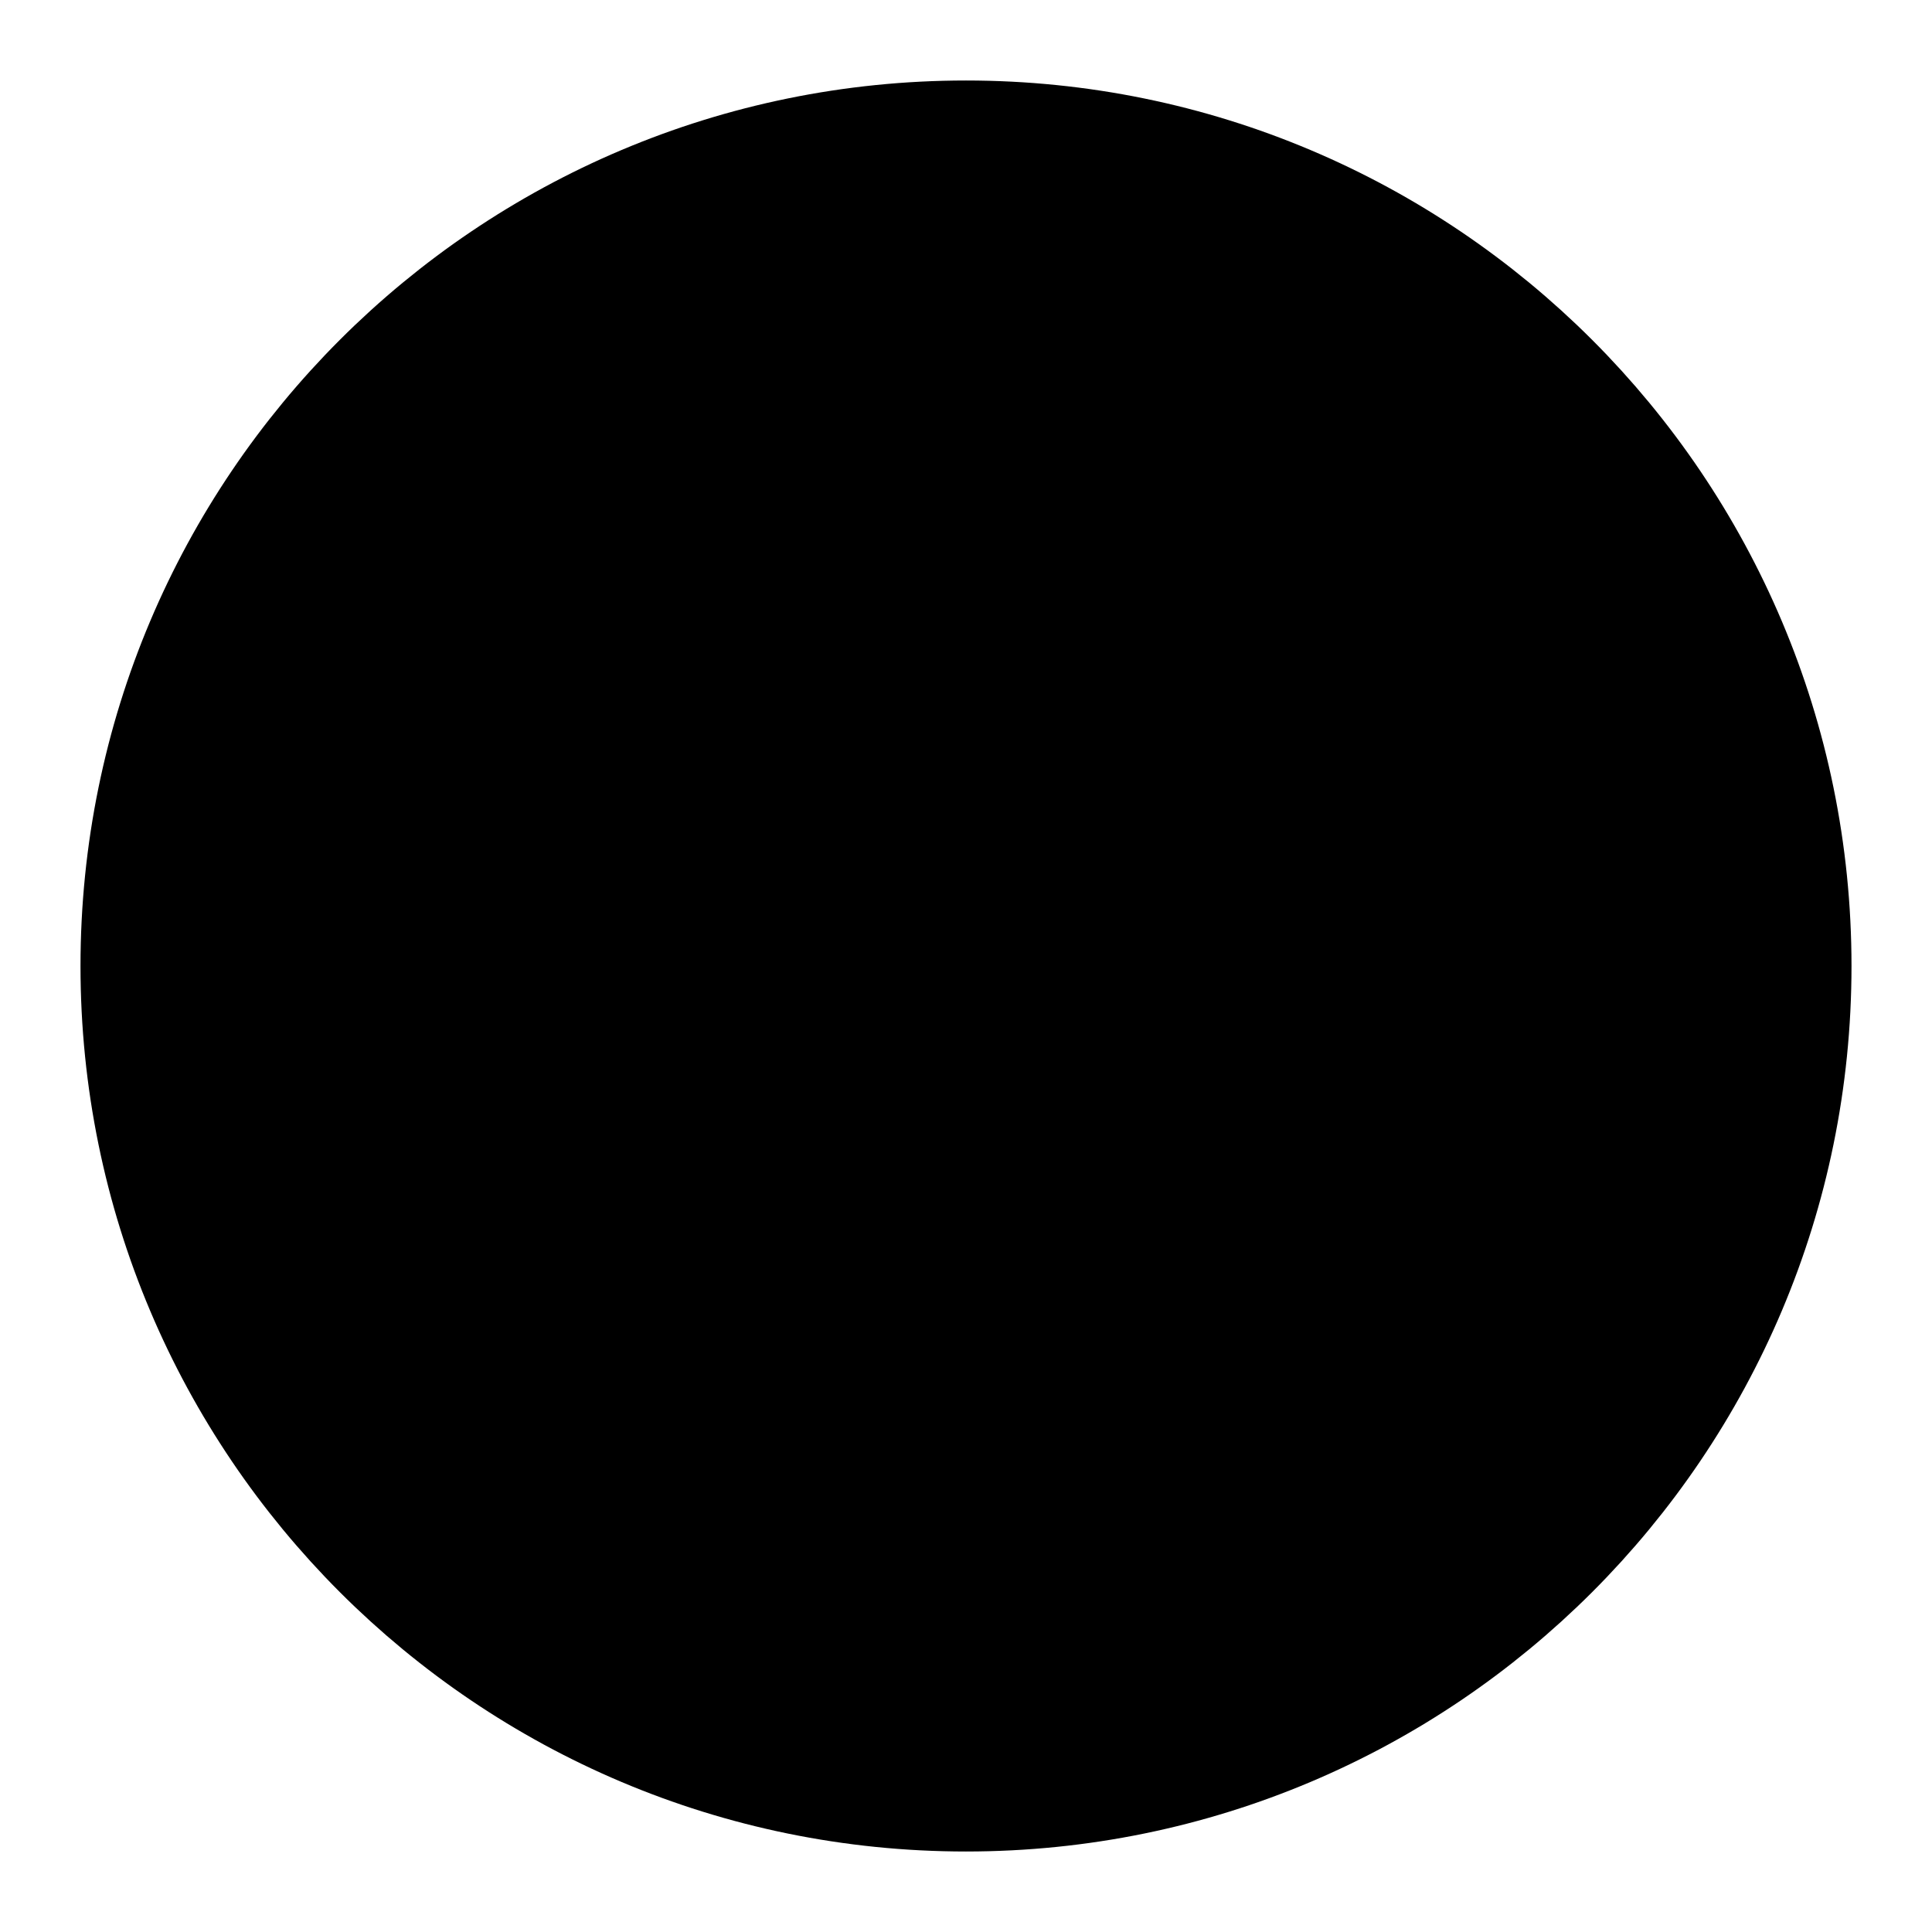
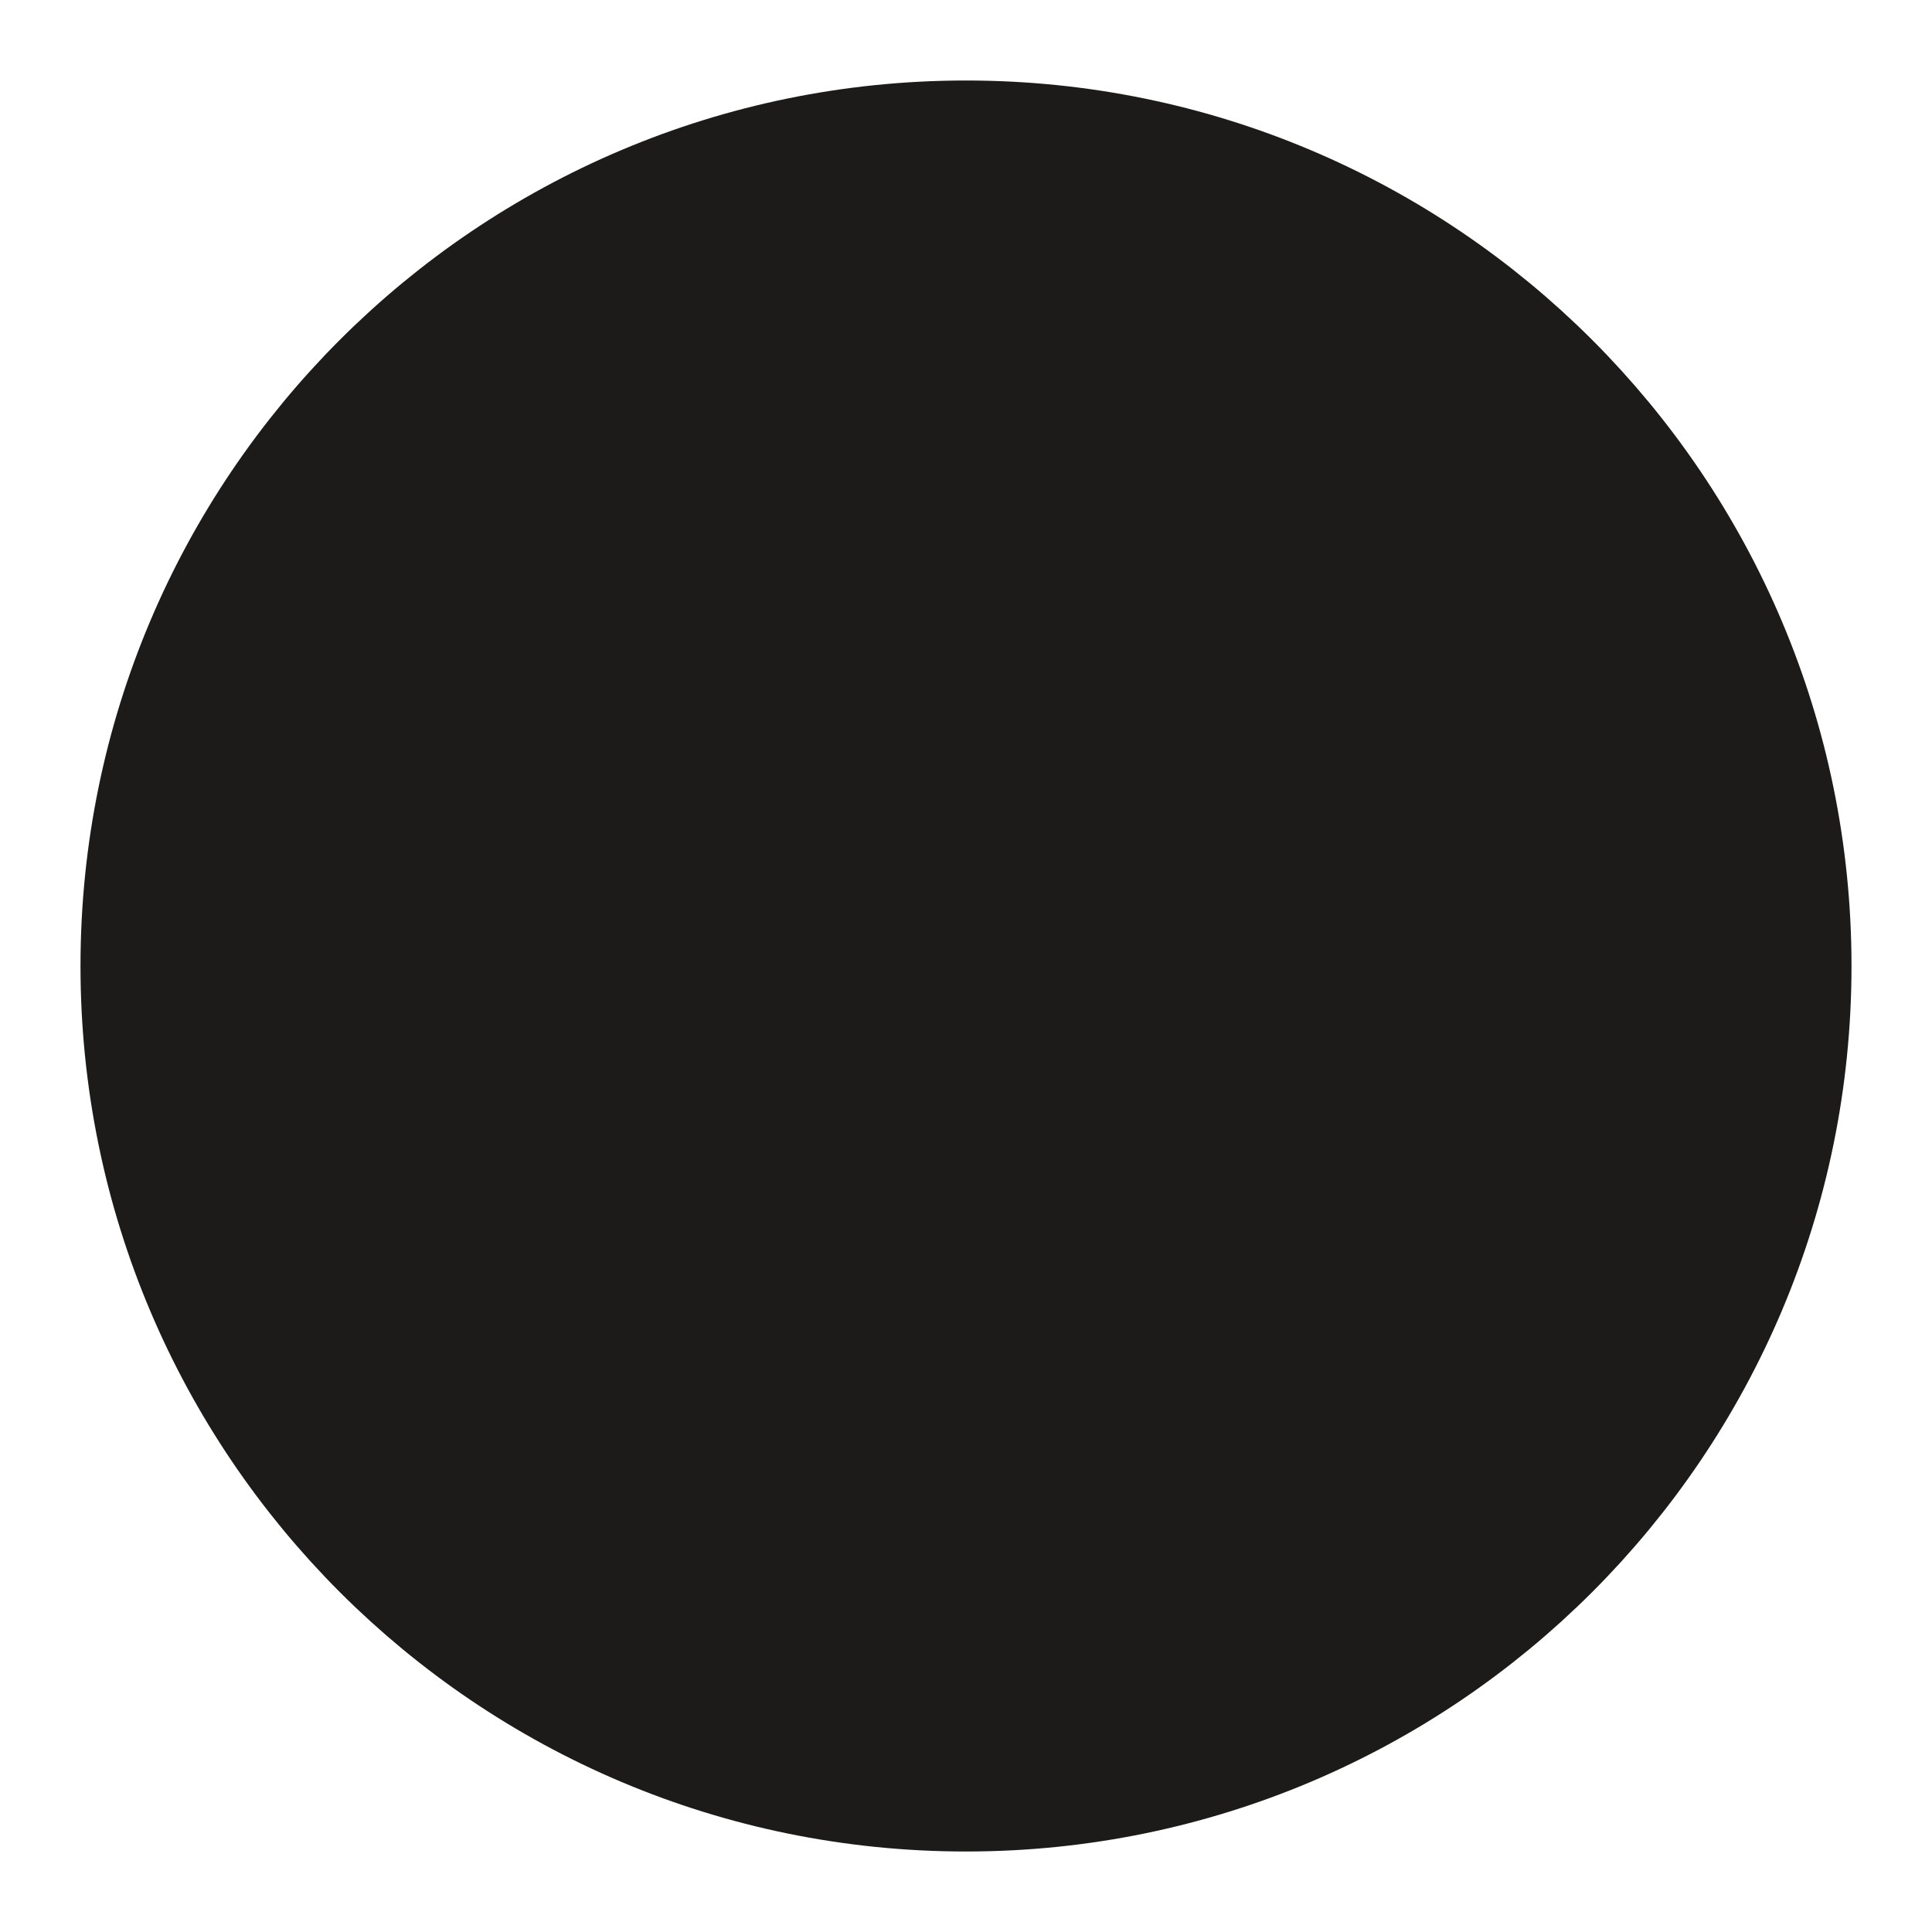
- <svg xmlns="http://www.w3.org/2000/svg" width="1em" height="1em" viewBox="0 0 24 24">
-   <g fill="none" stroke="currentColor" stroke-linecap="round" stroke-linejoin="round" stroke-width="2">
-     <circle fill="currentColor" cx="12" cy="12" r="10" />
-     <path fill="currentColor" d="M12 6v6l4 2" />
+ <svg xmlns="http://www.w3.org/2000/svg" width="24" height="24" viewBox="0 0 24 24">
+   <g fill="none" stroke="#1C1B1A" stroke-linecap="round" stroke-linejoin="round" stroke-width="2">
+     <circle fill="#1C1B1A" cx="12" cy="12" r="10" />
+     <path fill="#1C1B1A" d="M12 6v6l4 2" />
  </g>
</svg>
